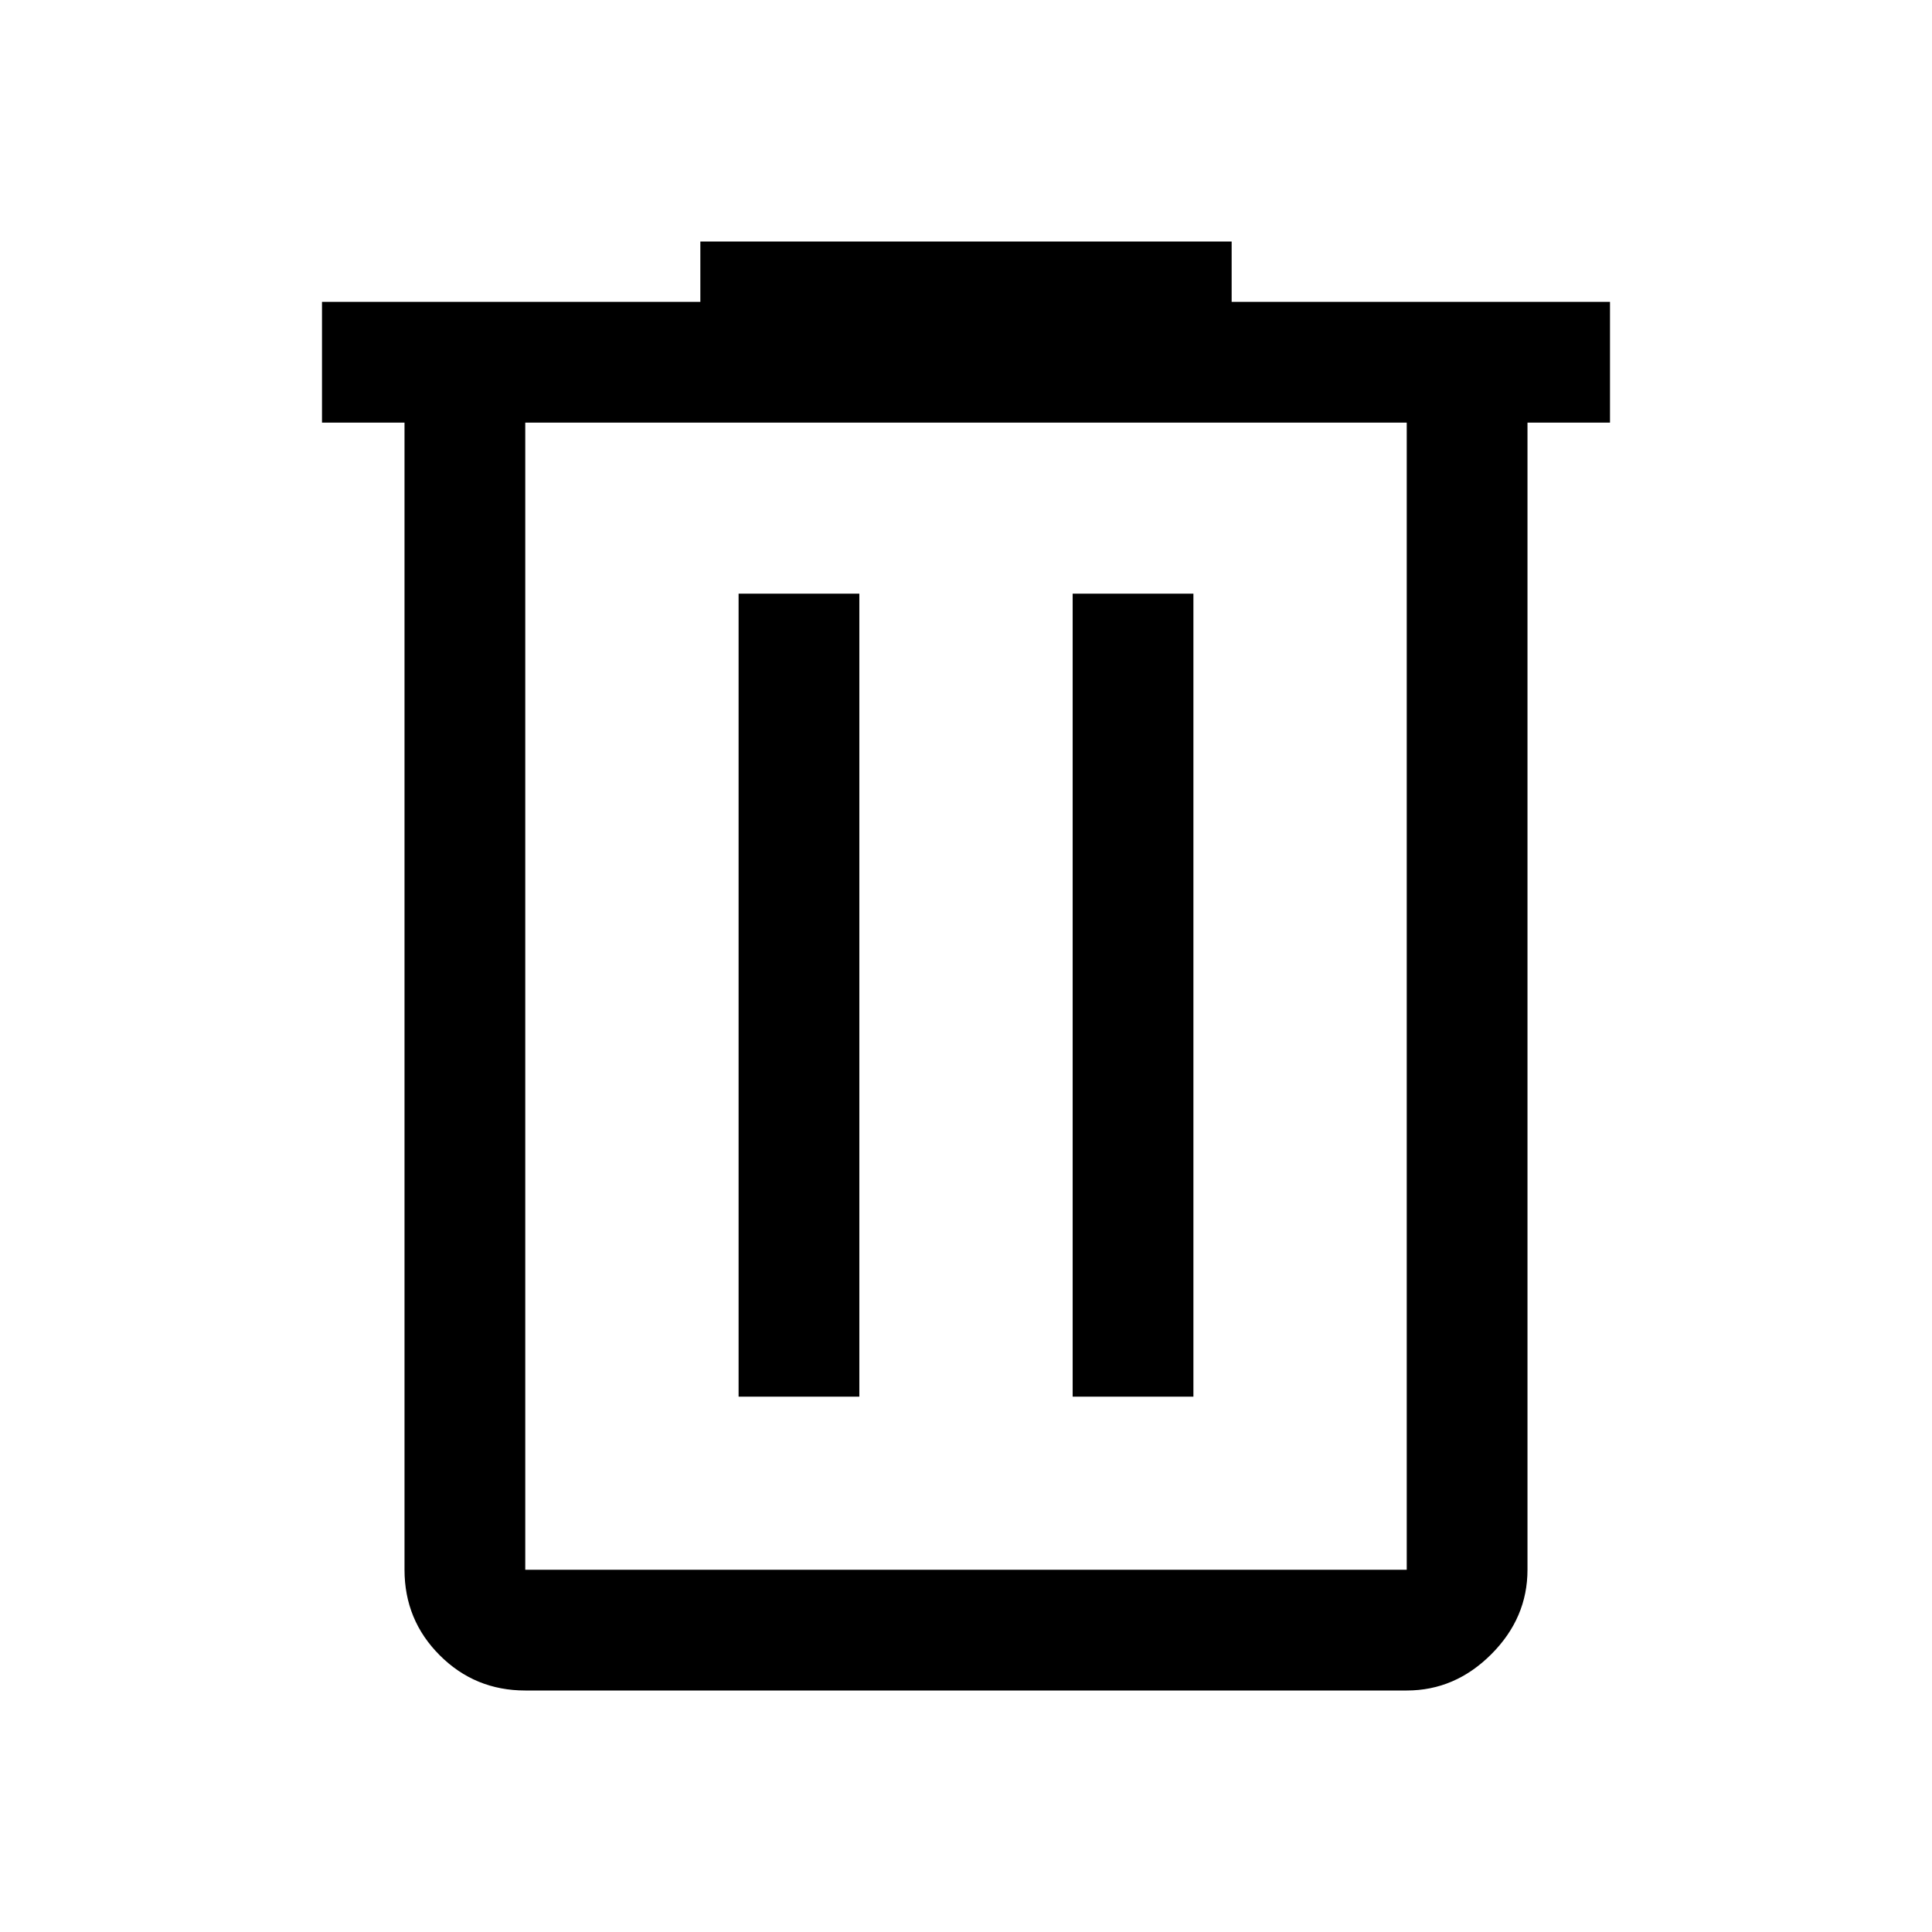
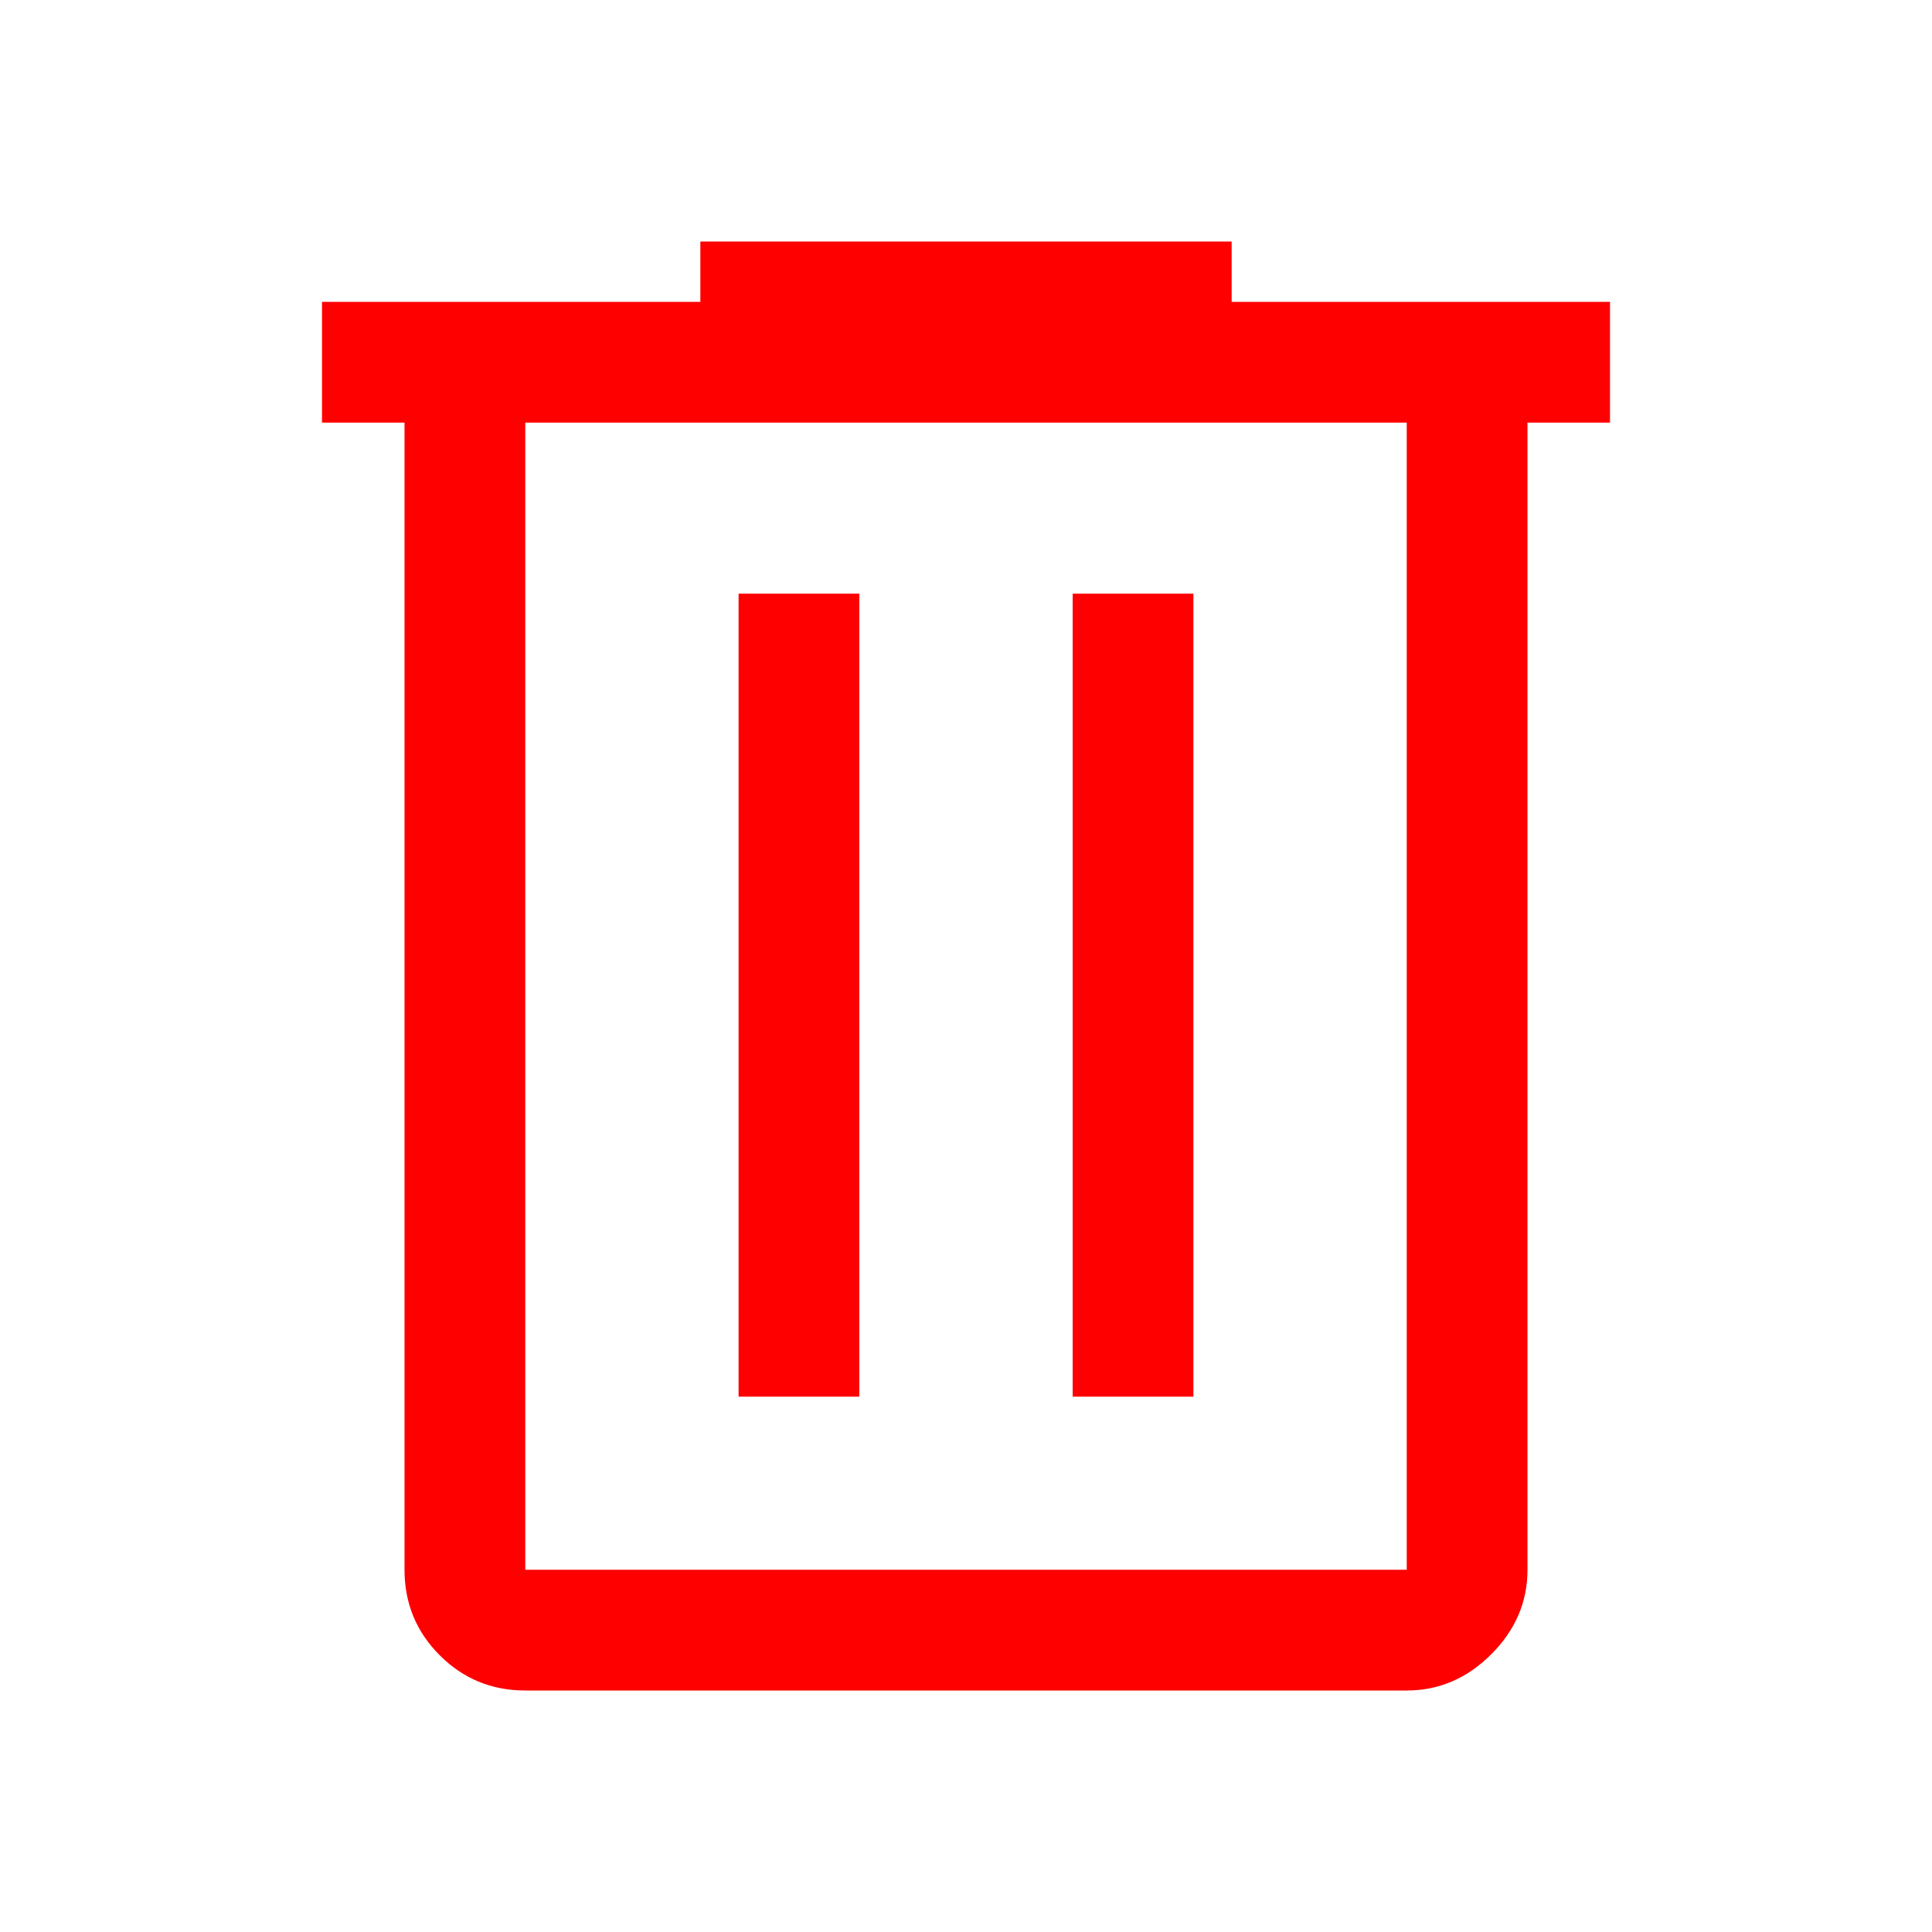
<svg xmlns="http://www.w3.org/2000/svg" height="48" width="48">
-   <path d="M13.05 42q-1.25 0-2.125-.875T10.05 39V10.5H8v-3h9.4V6h13.2v1.5H40v3h-2.05V39q0 1.2-.9 2.1-.9.9-2.1.9Zm21.9-31.5h-21.9V39h21.9Zm-16.6 24.2h3V14.75h-3Zm8.3 0h3V14.75h-3Zm-13.6-24.2V39Z" />
+   <path fill="red" d="M13.05 42q-1.25 0-2.125-.875T10.05 39V10.5H8v-3h9.4V6h13.2v1.5H40v3h-2.05V39q0 1.2-.9 2.1-.9.9-2.1.9Zm21.9-31.5h-21.9V39h21.9Zm-16.6 24.2h3V14.75h-3Zm8.3 0h3V14.75h-3Zm-13.6-24.2V39Z" />
</svg>
